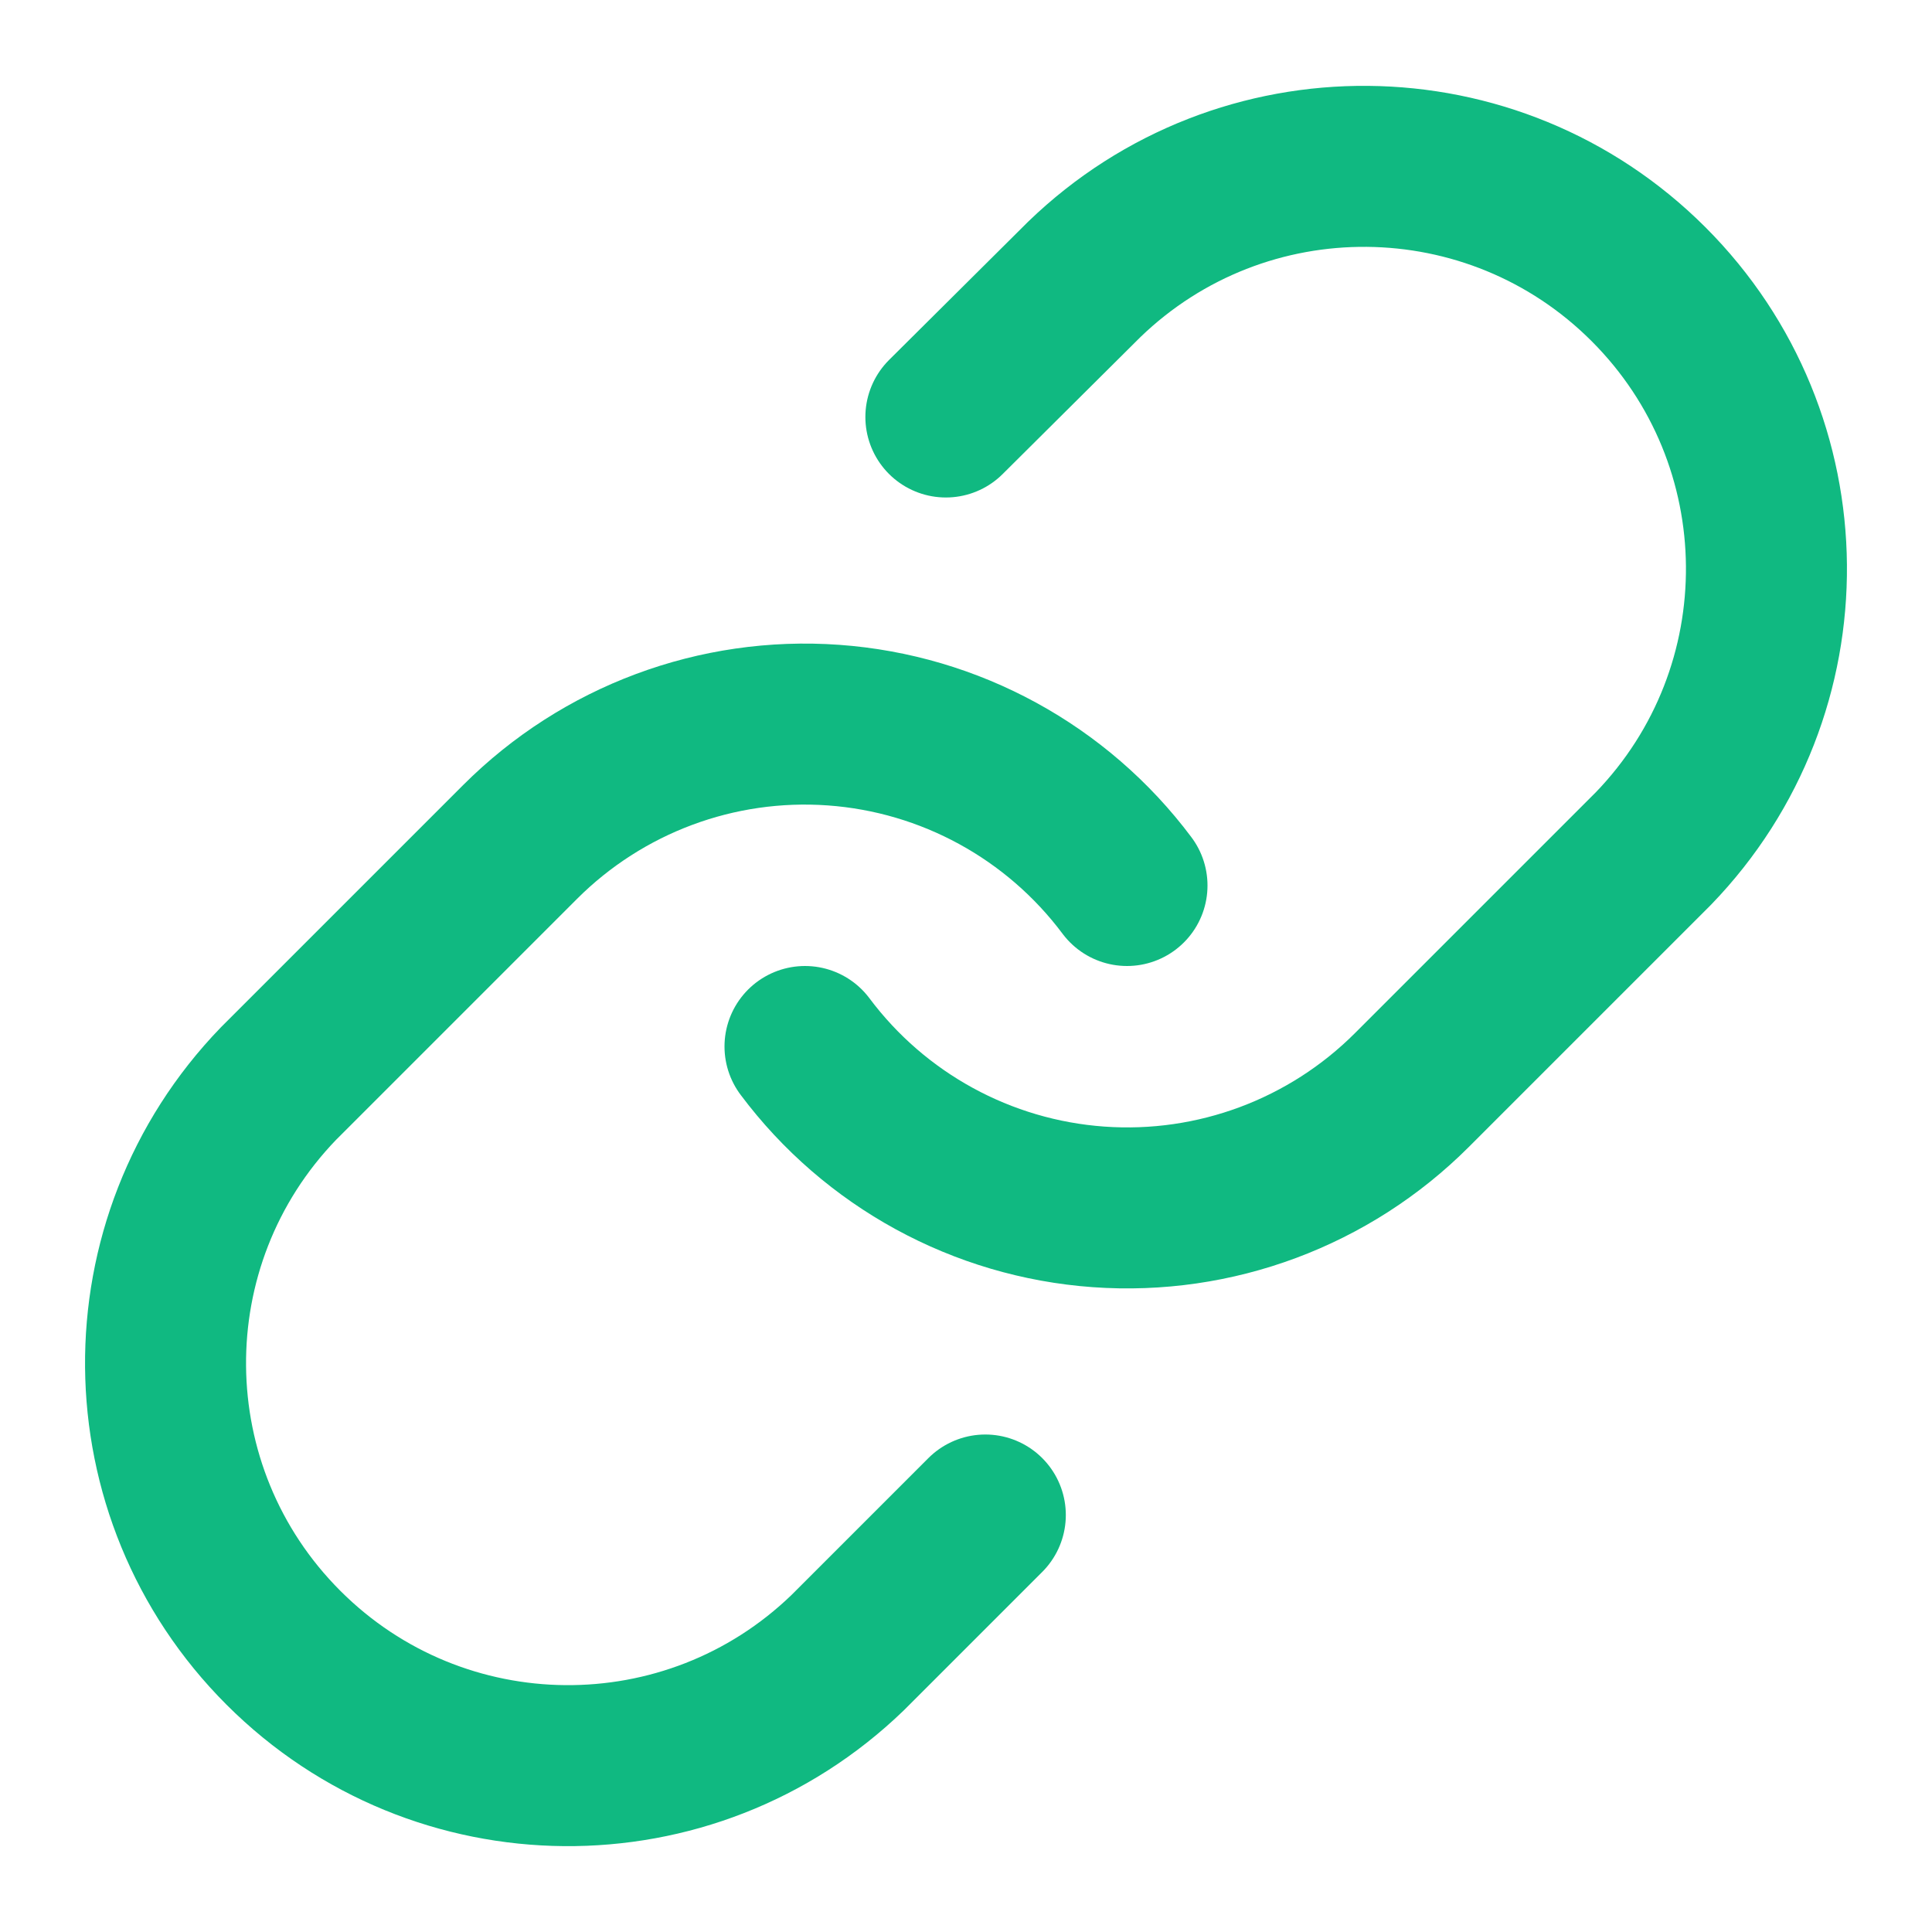
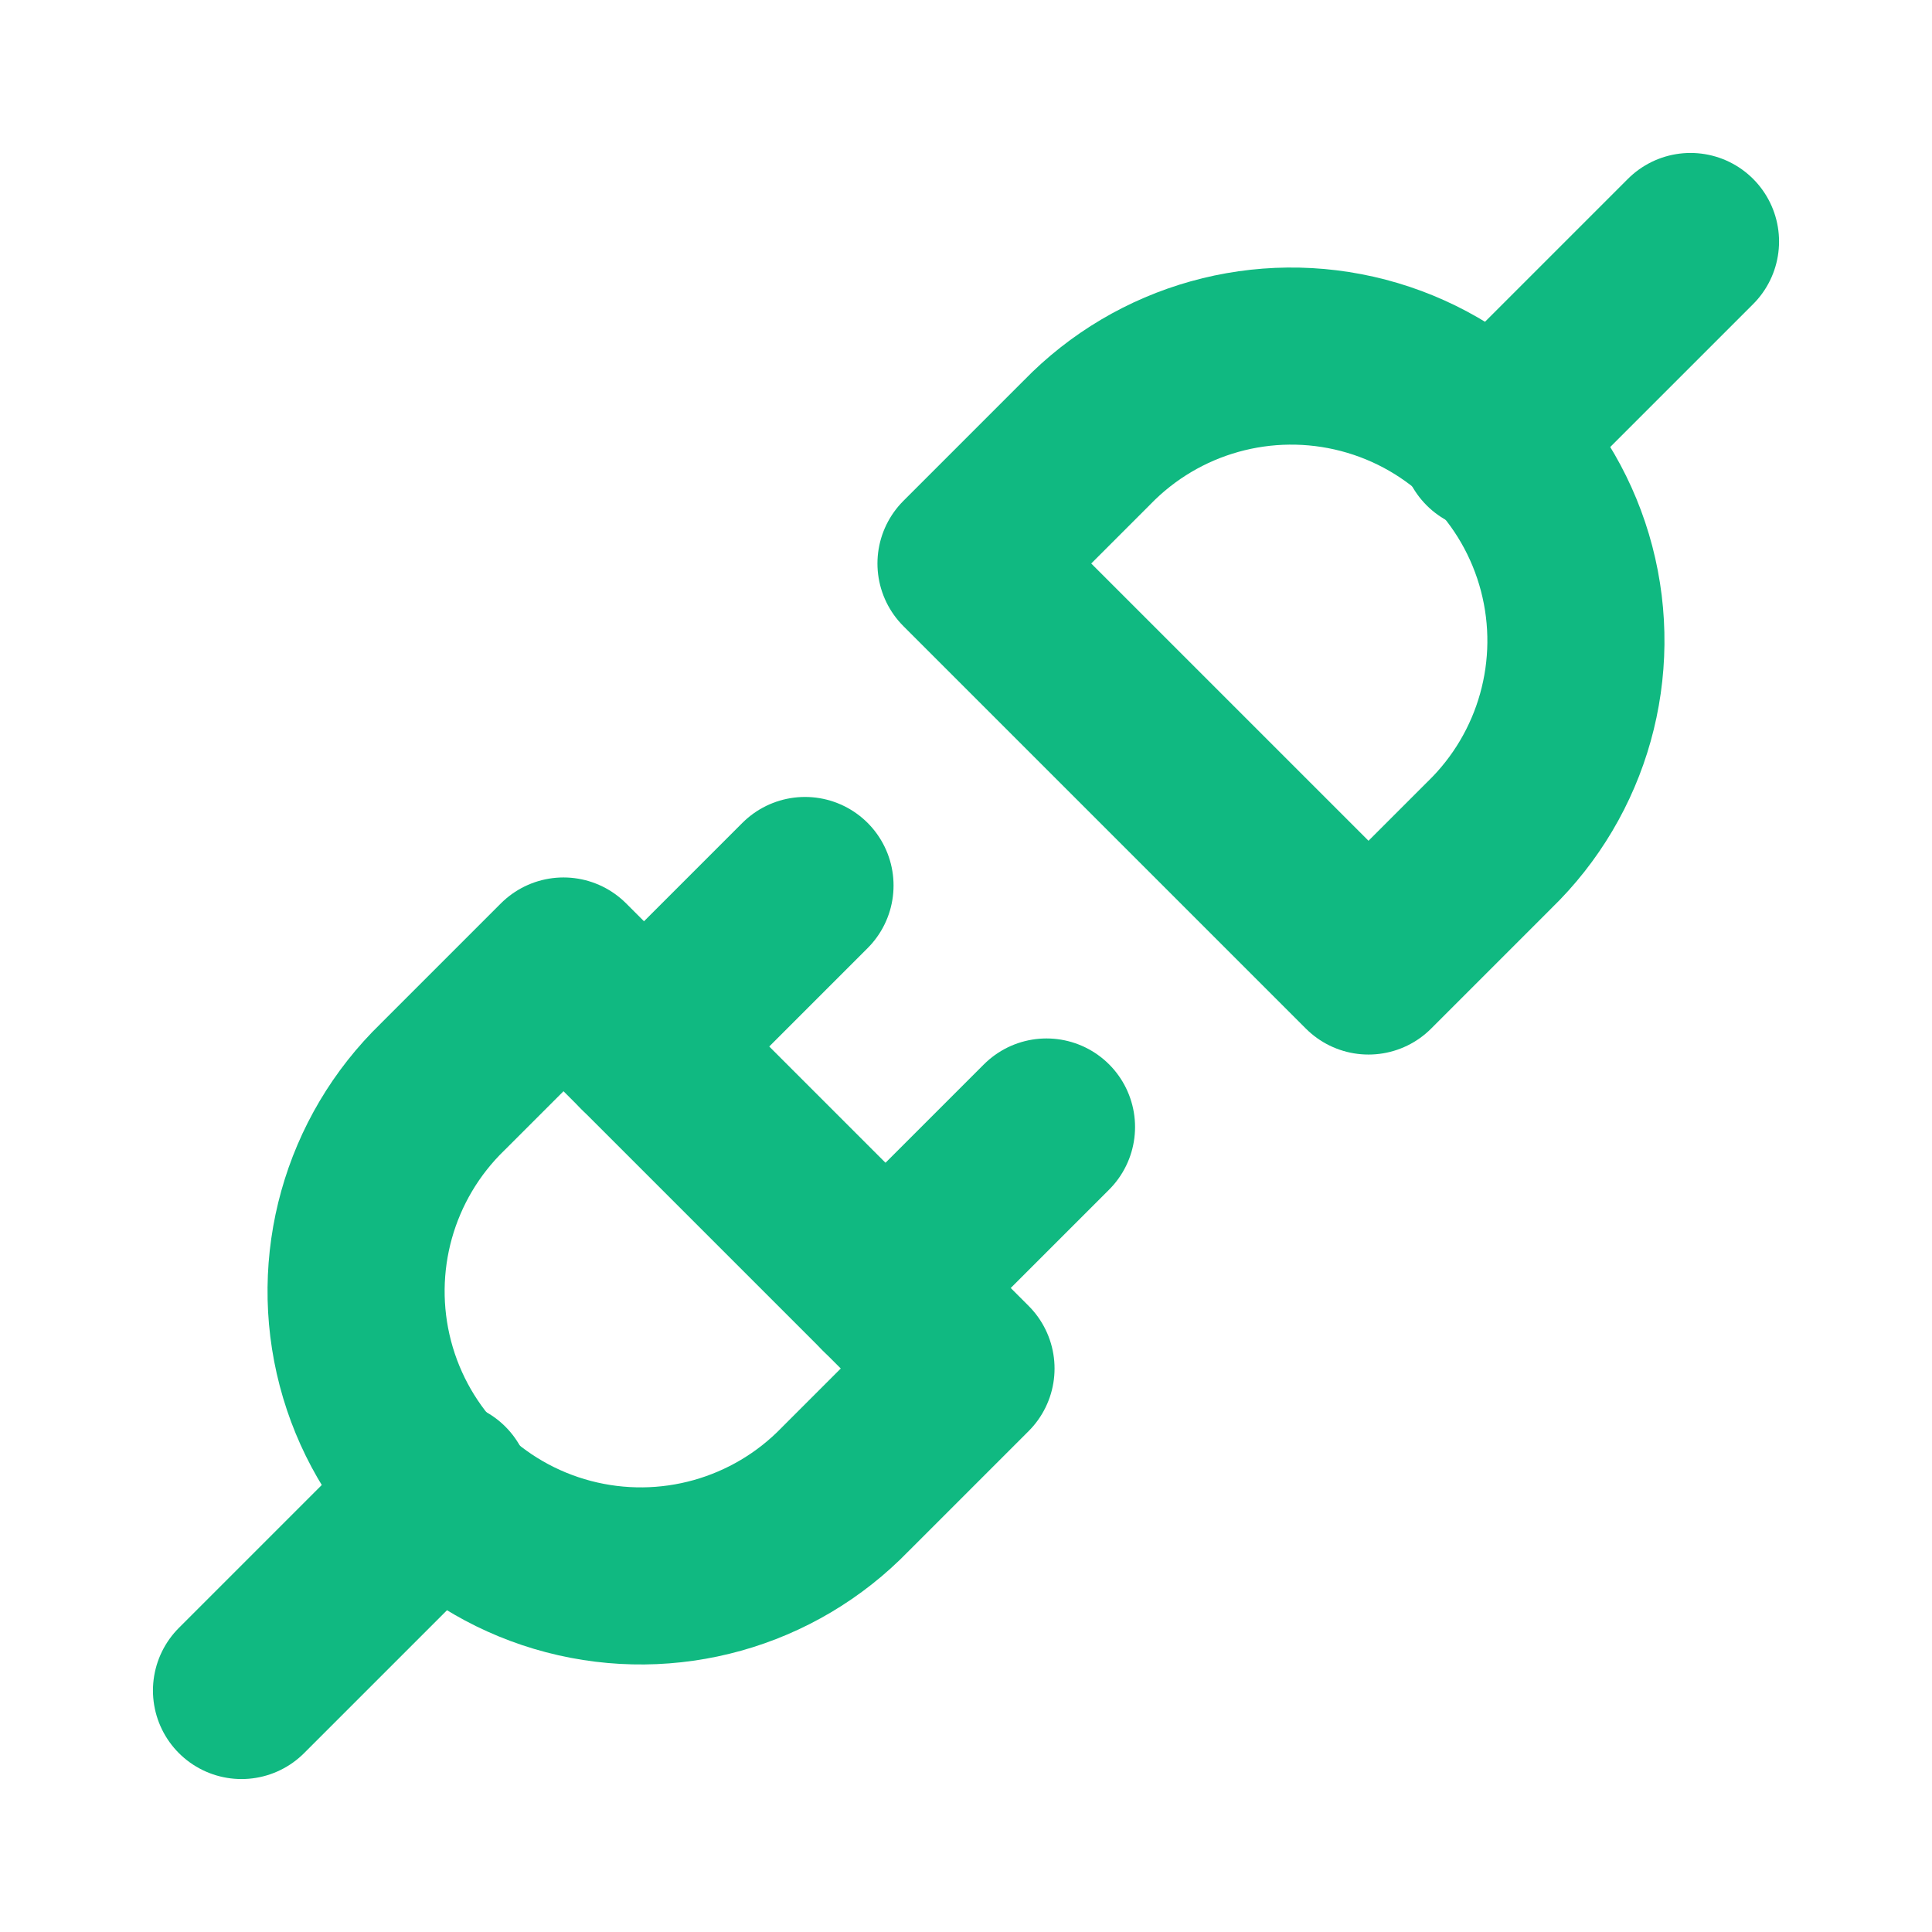
- <svg xmlns="http://www.w3.org/2000/svg" viewBox="0 0 24 24" fill="none" stroke="#10b981" stroke-width="2" stroke-linecap="round" stroke-linejoin="round">
-   <path d="M10 13a5 5 0 0 0 7.54.54l3-3a5 5 0 0 0-7.07-7.07l-1.72 1.71" />
-   <path d="M14 11a5 5 0 0 0-7.54-.54l-3 3a5 5 0 0 0 7.07 7.07l1.71-1.71" />
+ <svg xmlns="http://www.w3.org/2000/svg" width="24" height="24" viewBox="0 0 24 24" fill="none" stroke="#10b981" stroke-width="2.2" stroke-linecap="round" stroke-linejoin="round">
+   <path d="M7 12l5 5l-1.5 1.5a3.536 3.536 0 1 1 -5 -5l1.5 -1.5" />
+   <path d="M17 12l-5 -5l1.5 -1.5a3.536 3.536 0 1 1 5 5l-1.5 1.5" />
+   <path d="M3 21l2.5 -2.5" />
+   <path d="M18.5 5.5l2.5 -2.5" />
+   <path d="M10 11l-2 2" />
+   <path d="M13 14l-2 2" />
</svg>
